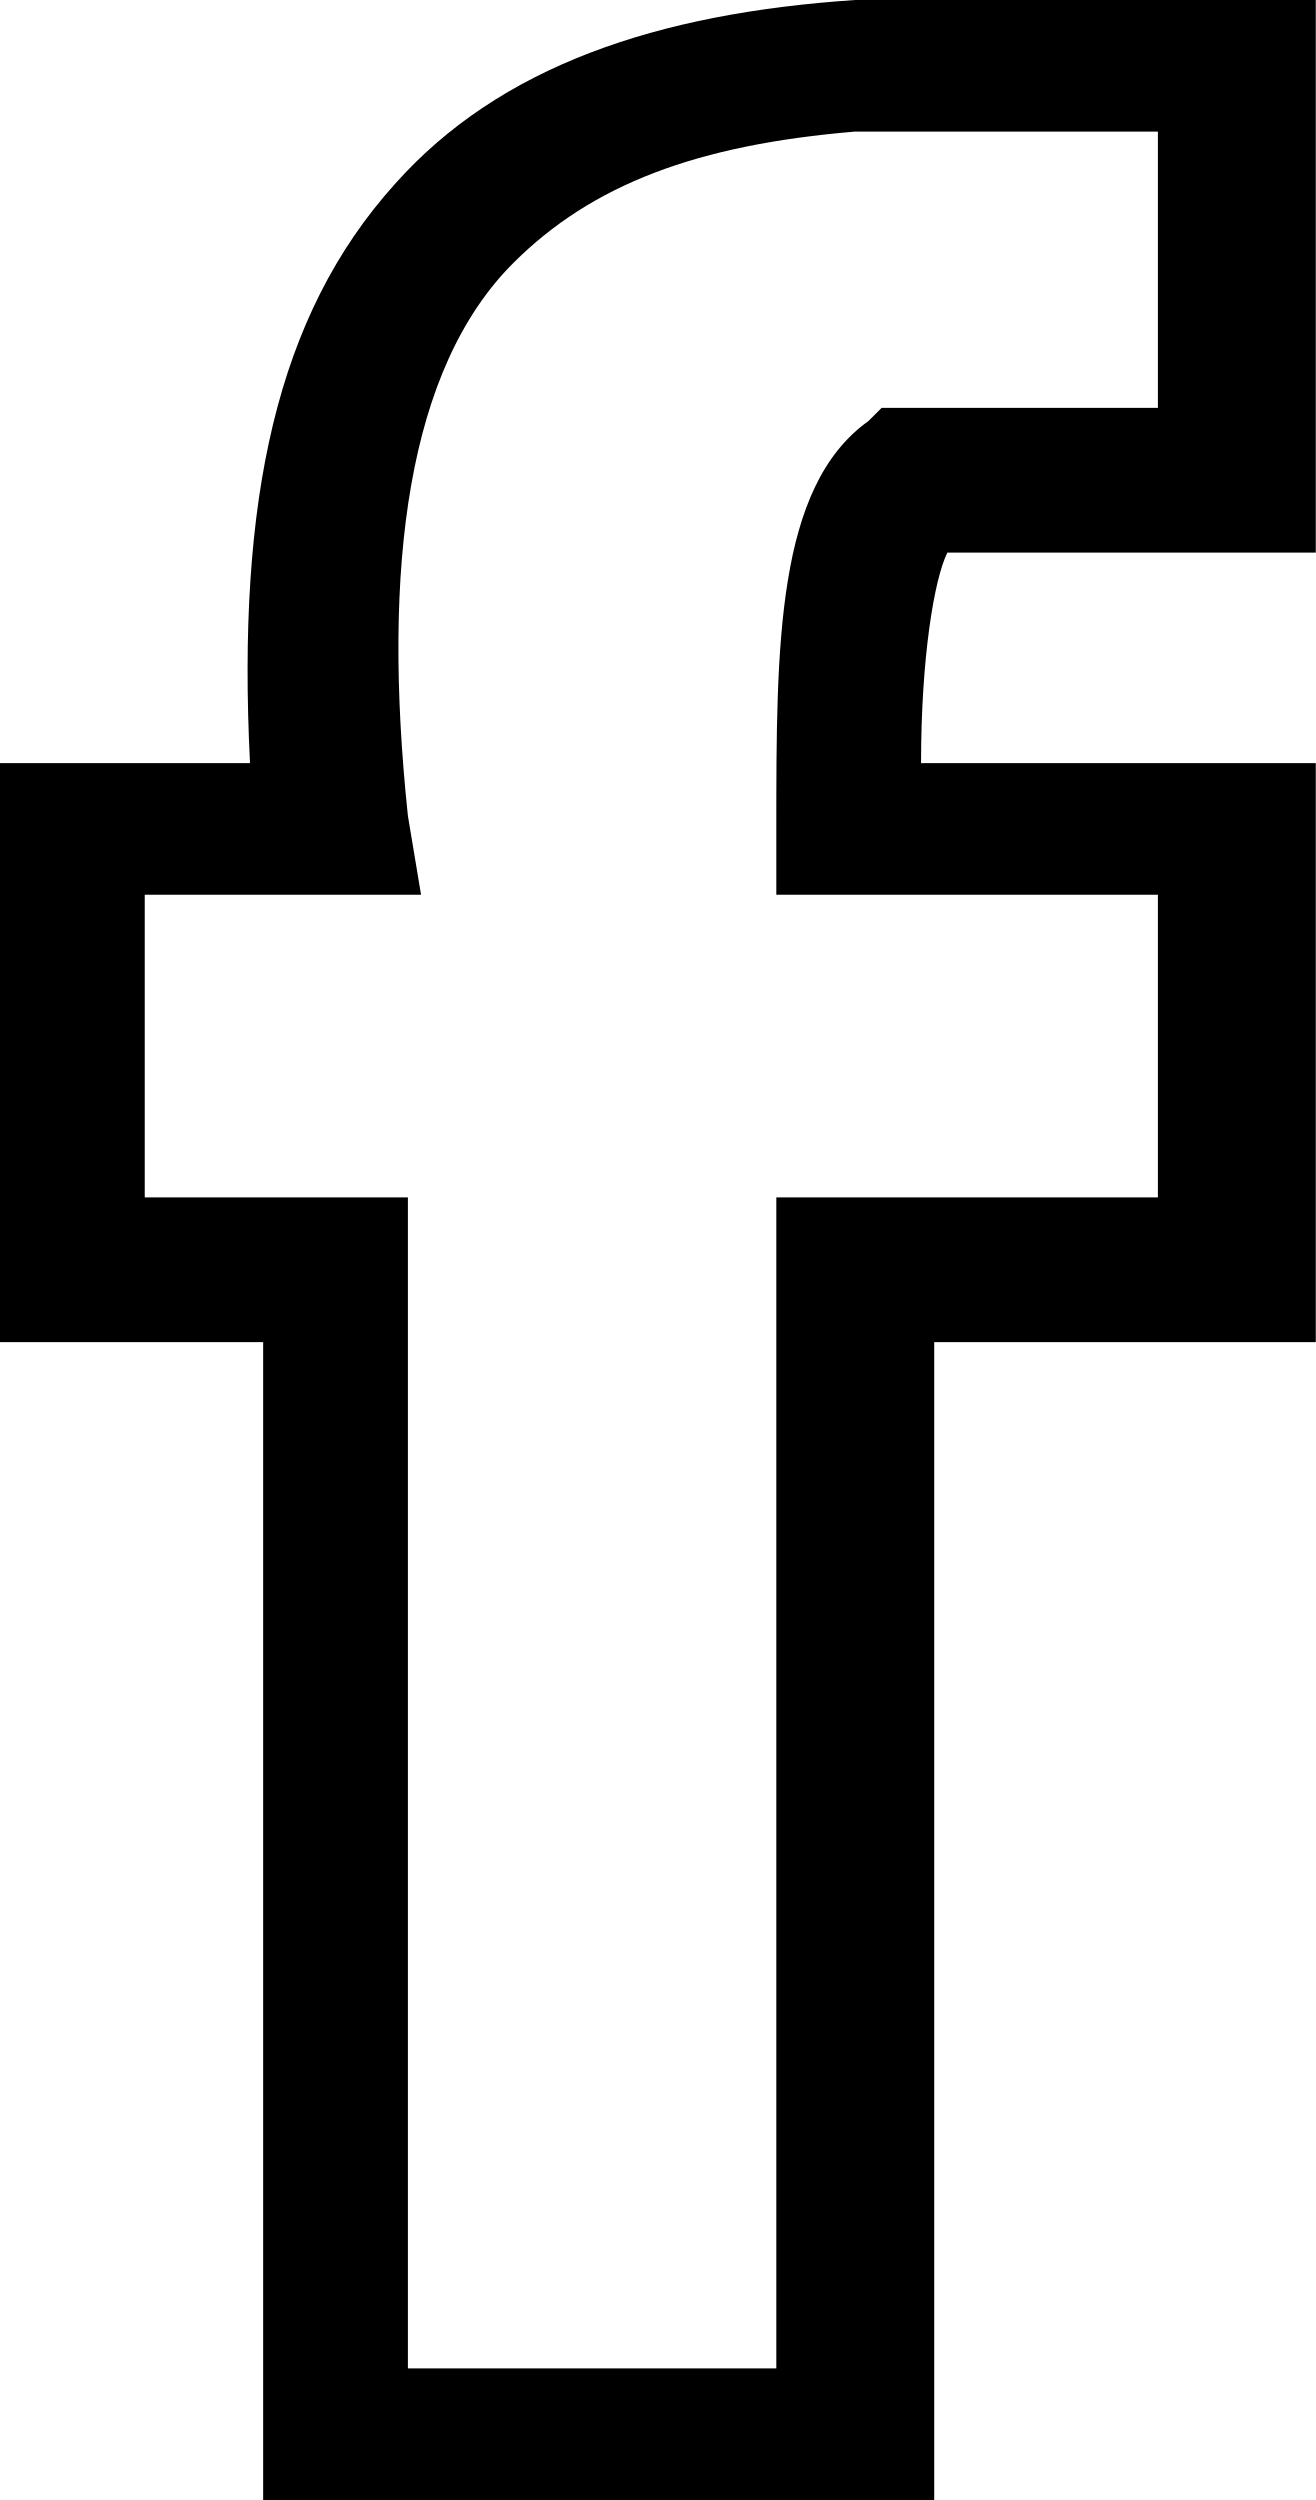
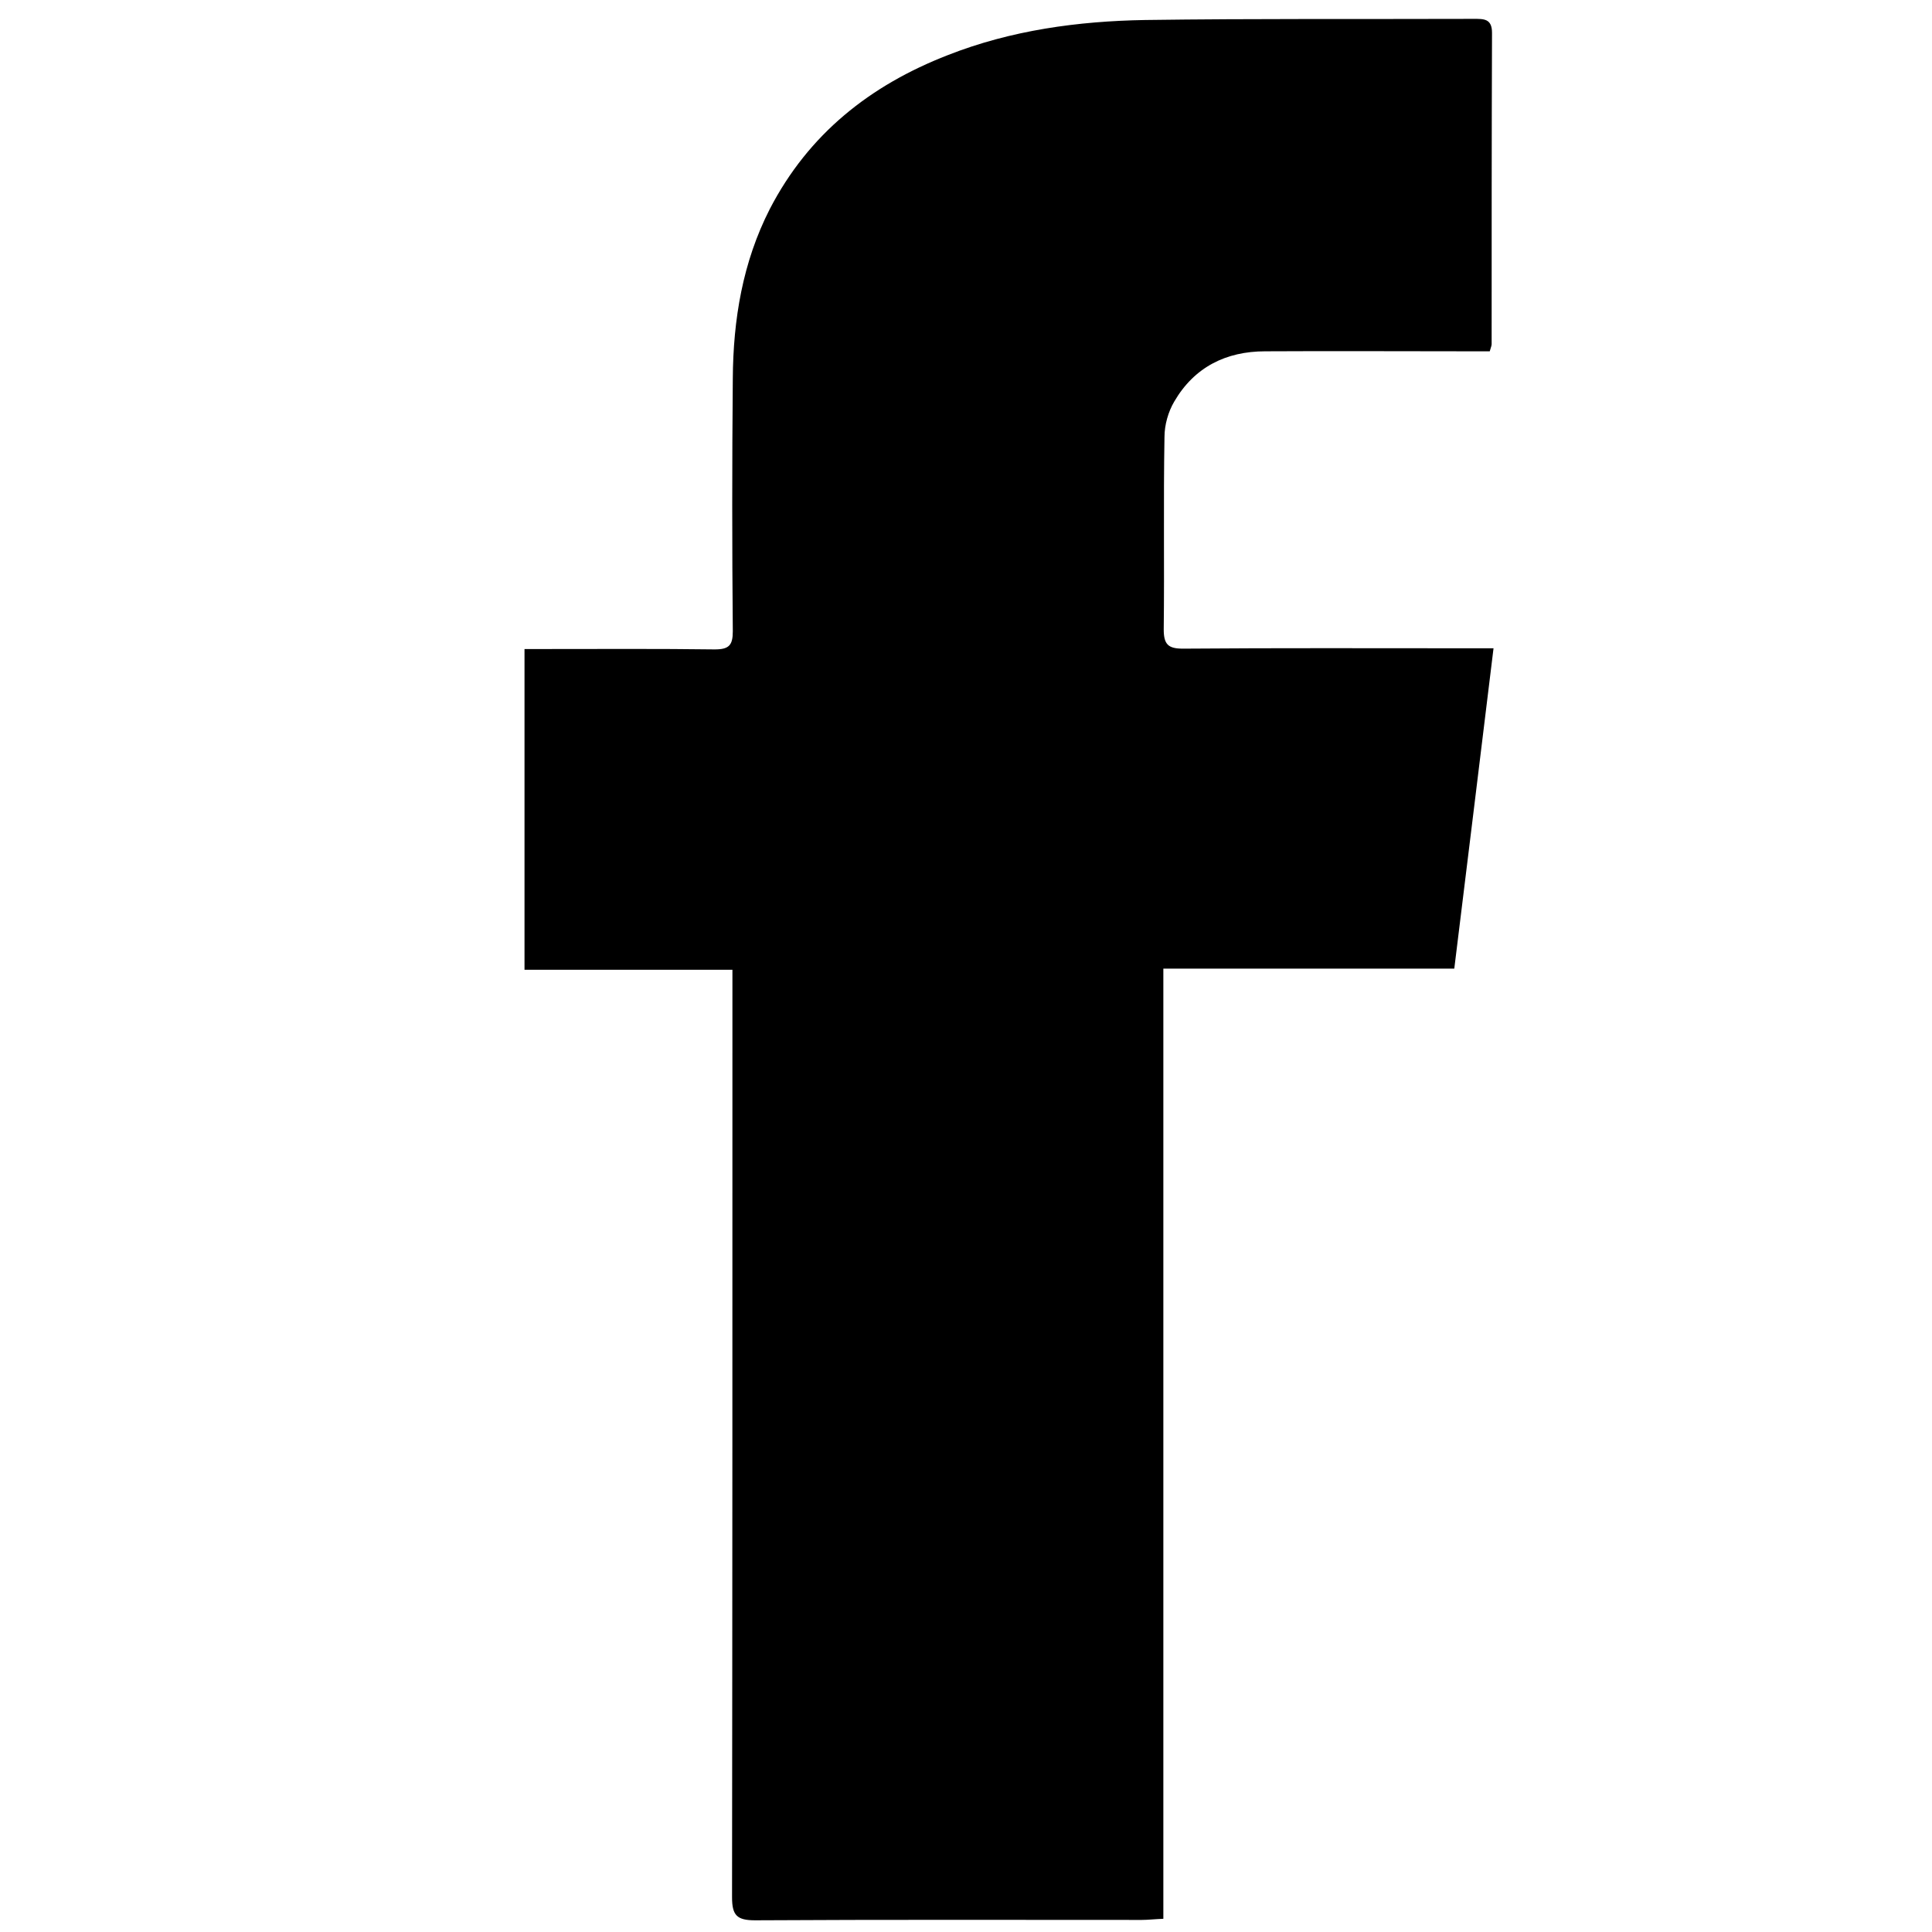
- <svg xmlns="http://www.w3.org/2000/svg" version="1.1" id="Layer_1" x="0px" y="0px" viewBox="0 0 10 19" style="enable-background:new 0 0 10 19;" xml:space="preserve">
-   <path fill="currentColor" d="M7.1,19H2v-8.8H0V5.8h1.9C1.8,3.8,2.1,2.4,3,1.4C3.8,0.5,5,0.1,6.5,0H10v4.2H7.2C7.1,4.4,7,5,7,5.8h3v4.4H7.1V19z M3.1,18 h2.8V9.1h2.9V6.8H5.9V6.3c0-1.4,0-2.6,0.7-3.1l0.1-0.1h2.1V1H6.5c-1.2,0.1-2,0.4-2.6,1c-0.8,0.8-1,2.3-0.8,4.2l0.1,0.6H1.1v2.3h2V18 z" />
+ <svg xmlns="http://www.w3.org/2000/svg" enable-background="new 0 0 512 512" id="Layer_1" version="1.1" viewBox="0 0 512 512" xml:space="preserve">
+   <g>
+     <path d="M308.3,508.5c-2.5,0.1-4.1,0.3-5.7,0.3c-34.2,0-68.3-0.1-102.5,0.1c-4.8,0-6.1-1.3-6.1-6.1c0.1-79.6,0.1-159.3,0.1-238.9   c0-2.1,0-4.2,0-6.9c-18.6,0-36.7,0-55.1,0c0-28.4,0-56.3,0-85c1.9,0,3.7,0,5.4,0c15,0,30-0.1,45,0.1c3.8,0,4.8-1.1,4.8-4.8   c-0.2-22.3-0.2-44.7,0-67c0.1-15.6,2.6-30.8,9.8-44.9c10.3-19.9,26.6-32.8,47.2-40.8c16.8-6.6,34.5-9,52.3-9.3   c29-0.4,58-0.2,87-0.3c2.7,0,4.9-0.1,4.9,3.7c-0.1,27.5-0.1,55-0.1,82.5c0,0.3-0.1,0.6-0.5,1.9c-1.7,0-3.6,0-5.5,0   c-18,0-36-0.1-54,0c-10.4,0-18.8,4.2-24.1,13.3c-1.6,2.7-2.6,6.2-2.6,9.4c-0.3,17,0,34-0.2,51c0,4,1.2,5.1,5.1,5.1   c25-0.2,50-0.1,75-0.1c2,0,3.9,0,7.3,0c-3.5,28.6-6.9,56.6-10.4,84.9c-26,0-51.3,0-77.1,0C308.3,340.8,308.3,424.4,308.3,508.5z" />
+   </g>
</svg>
